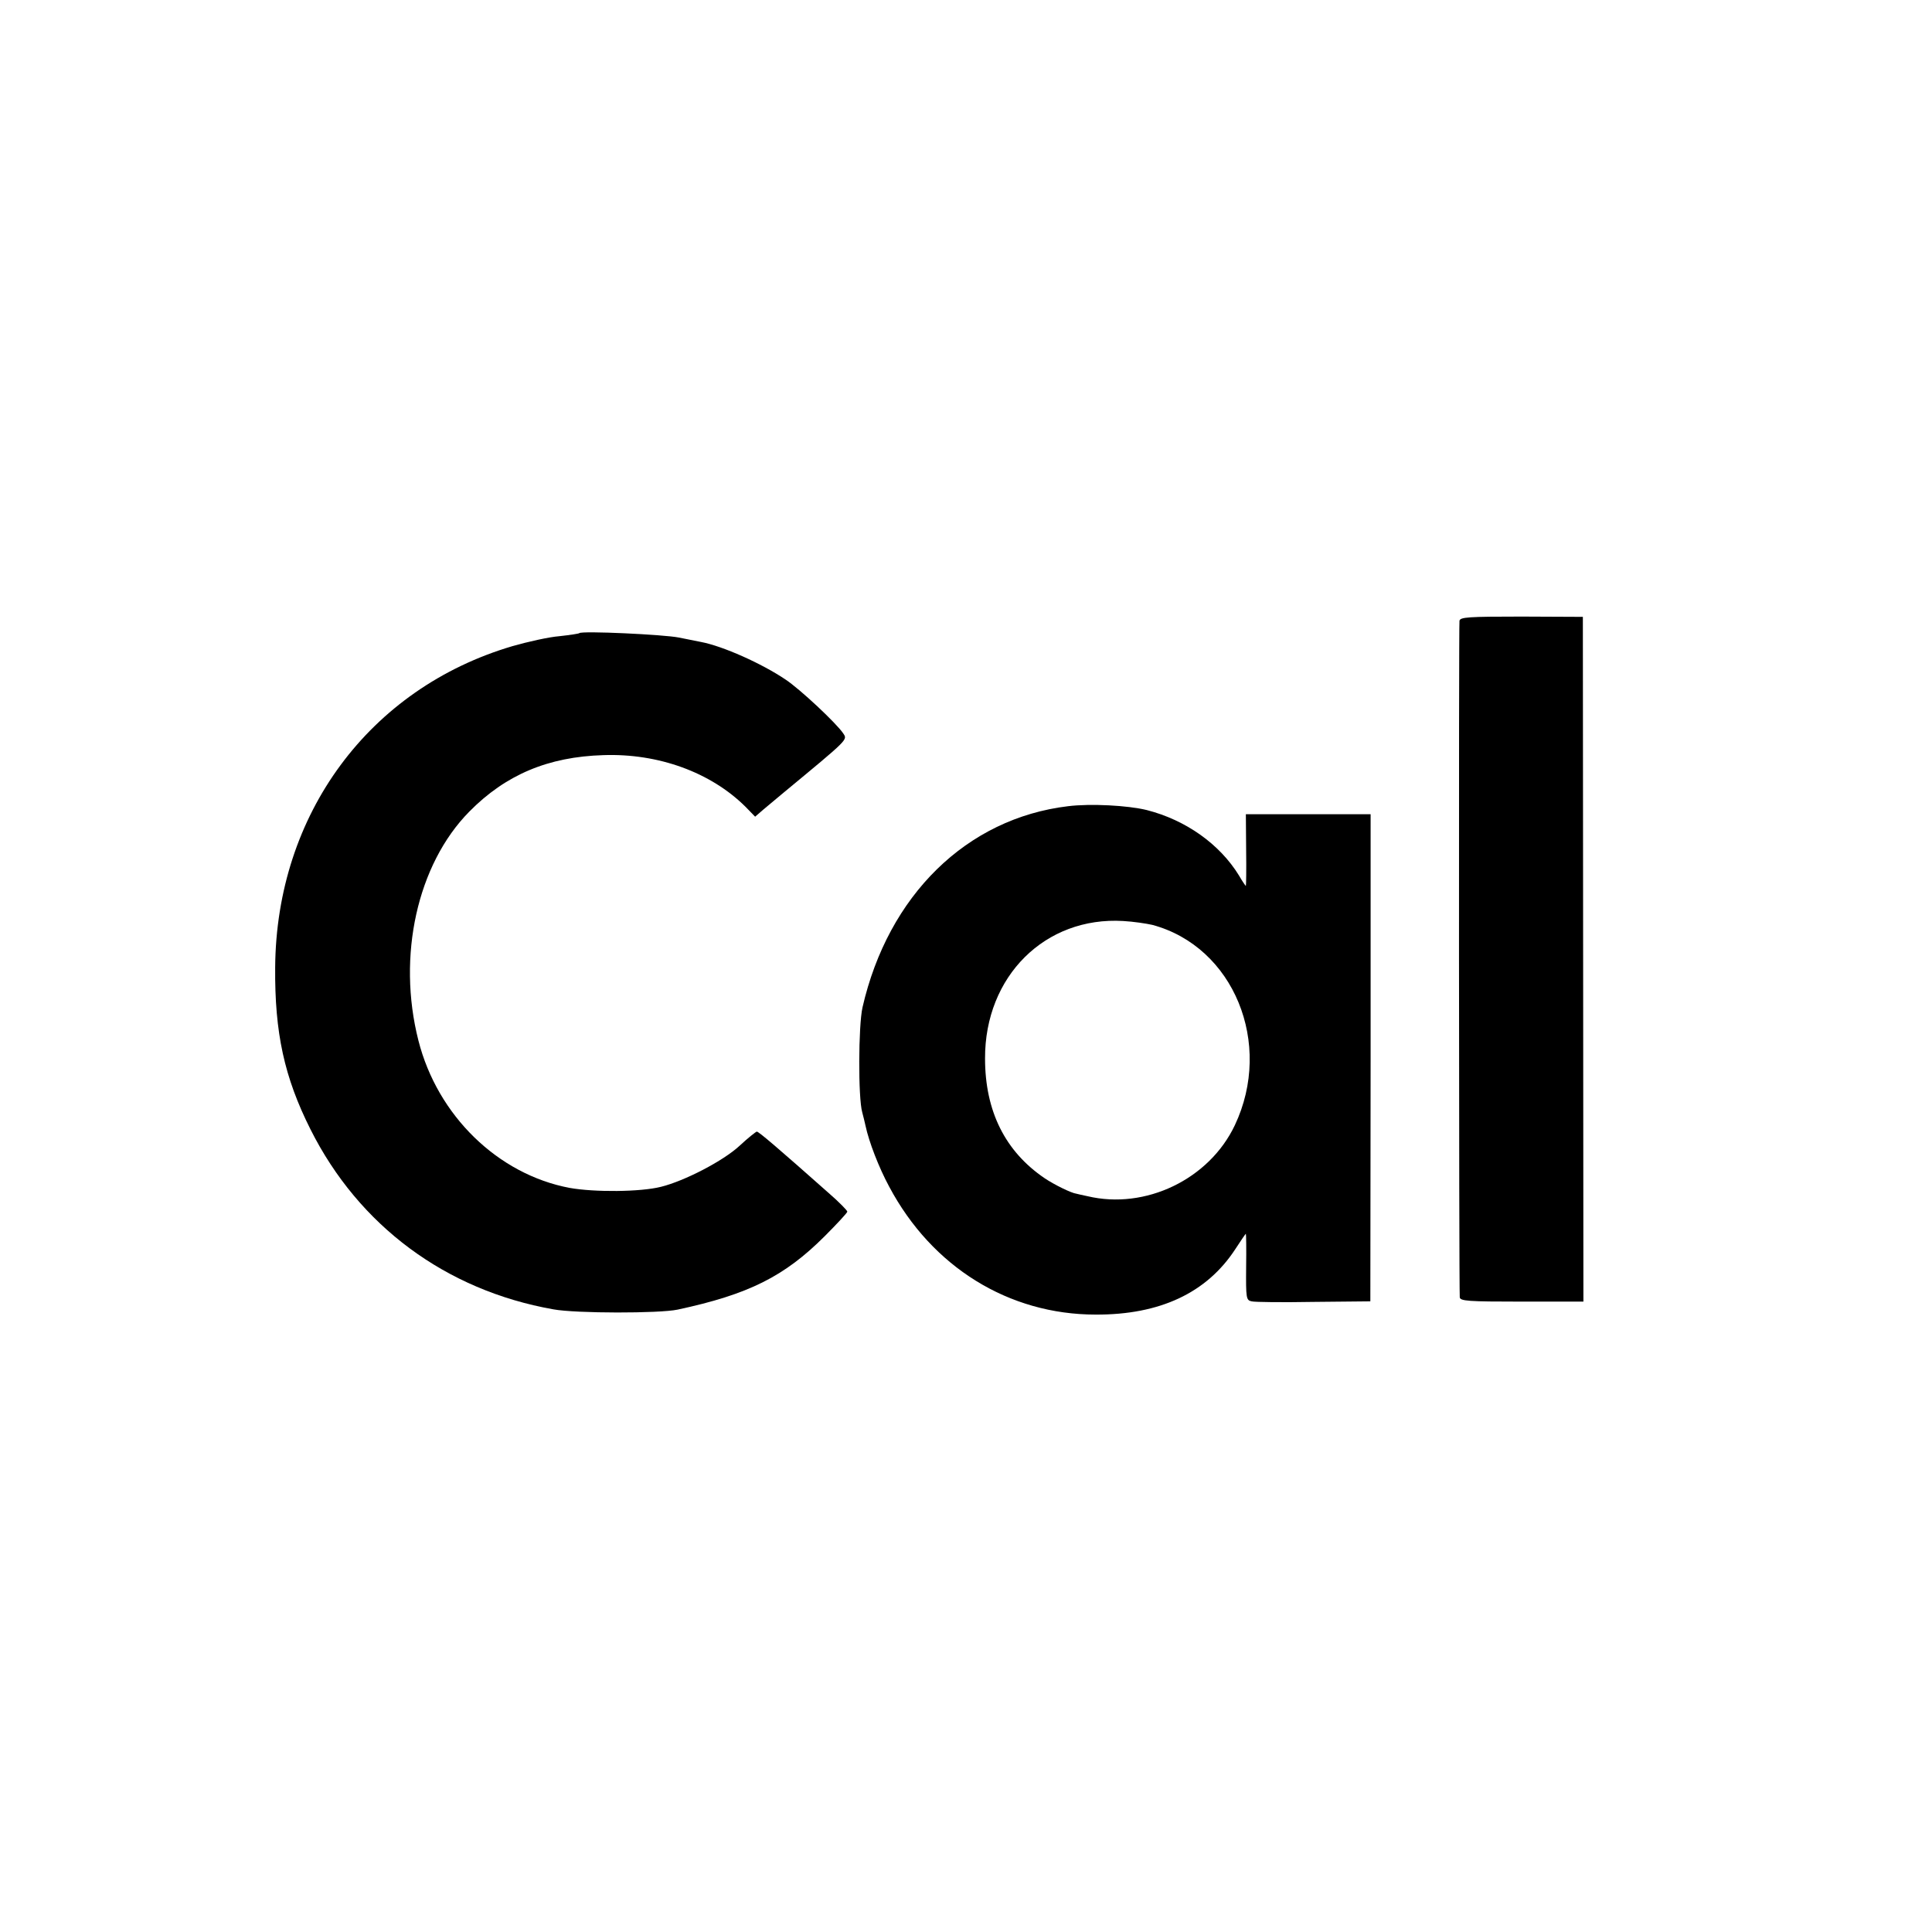
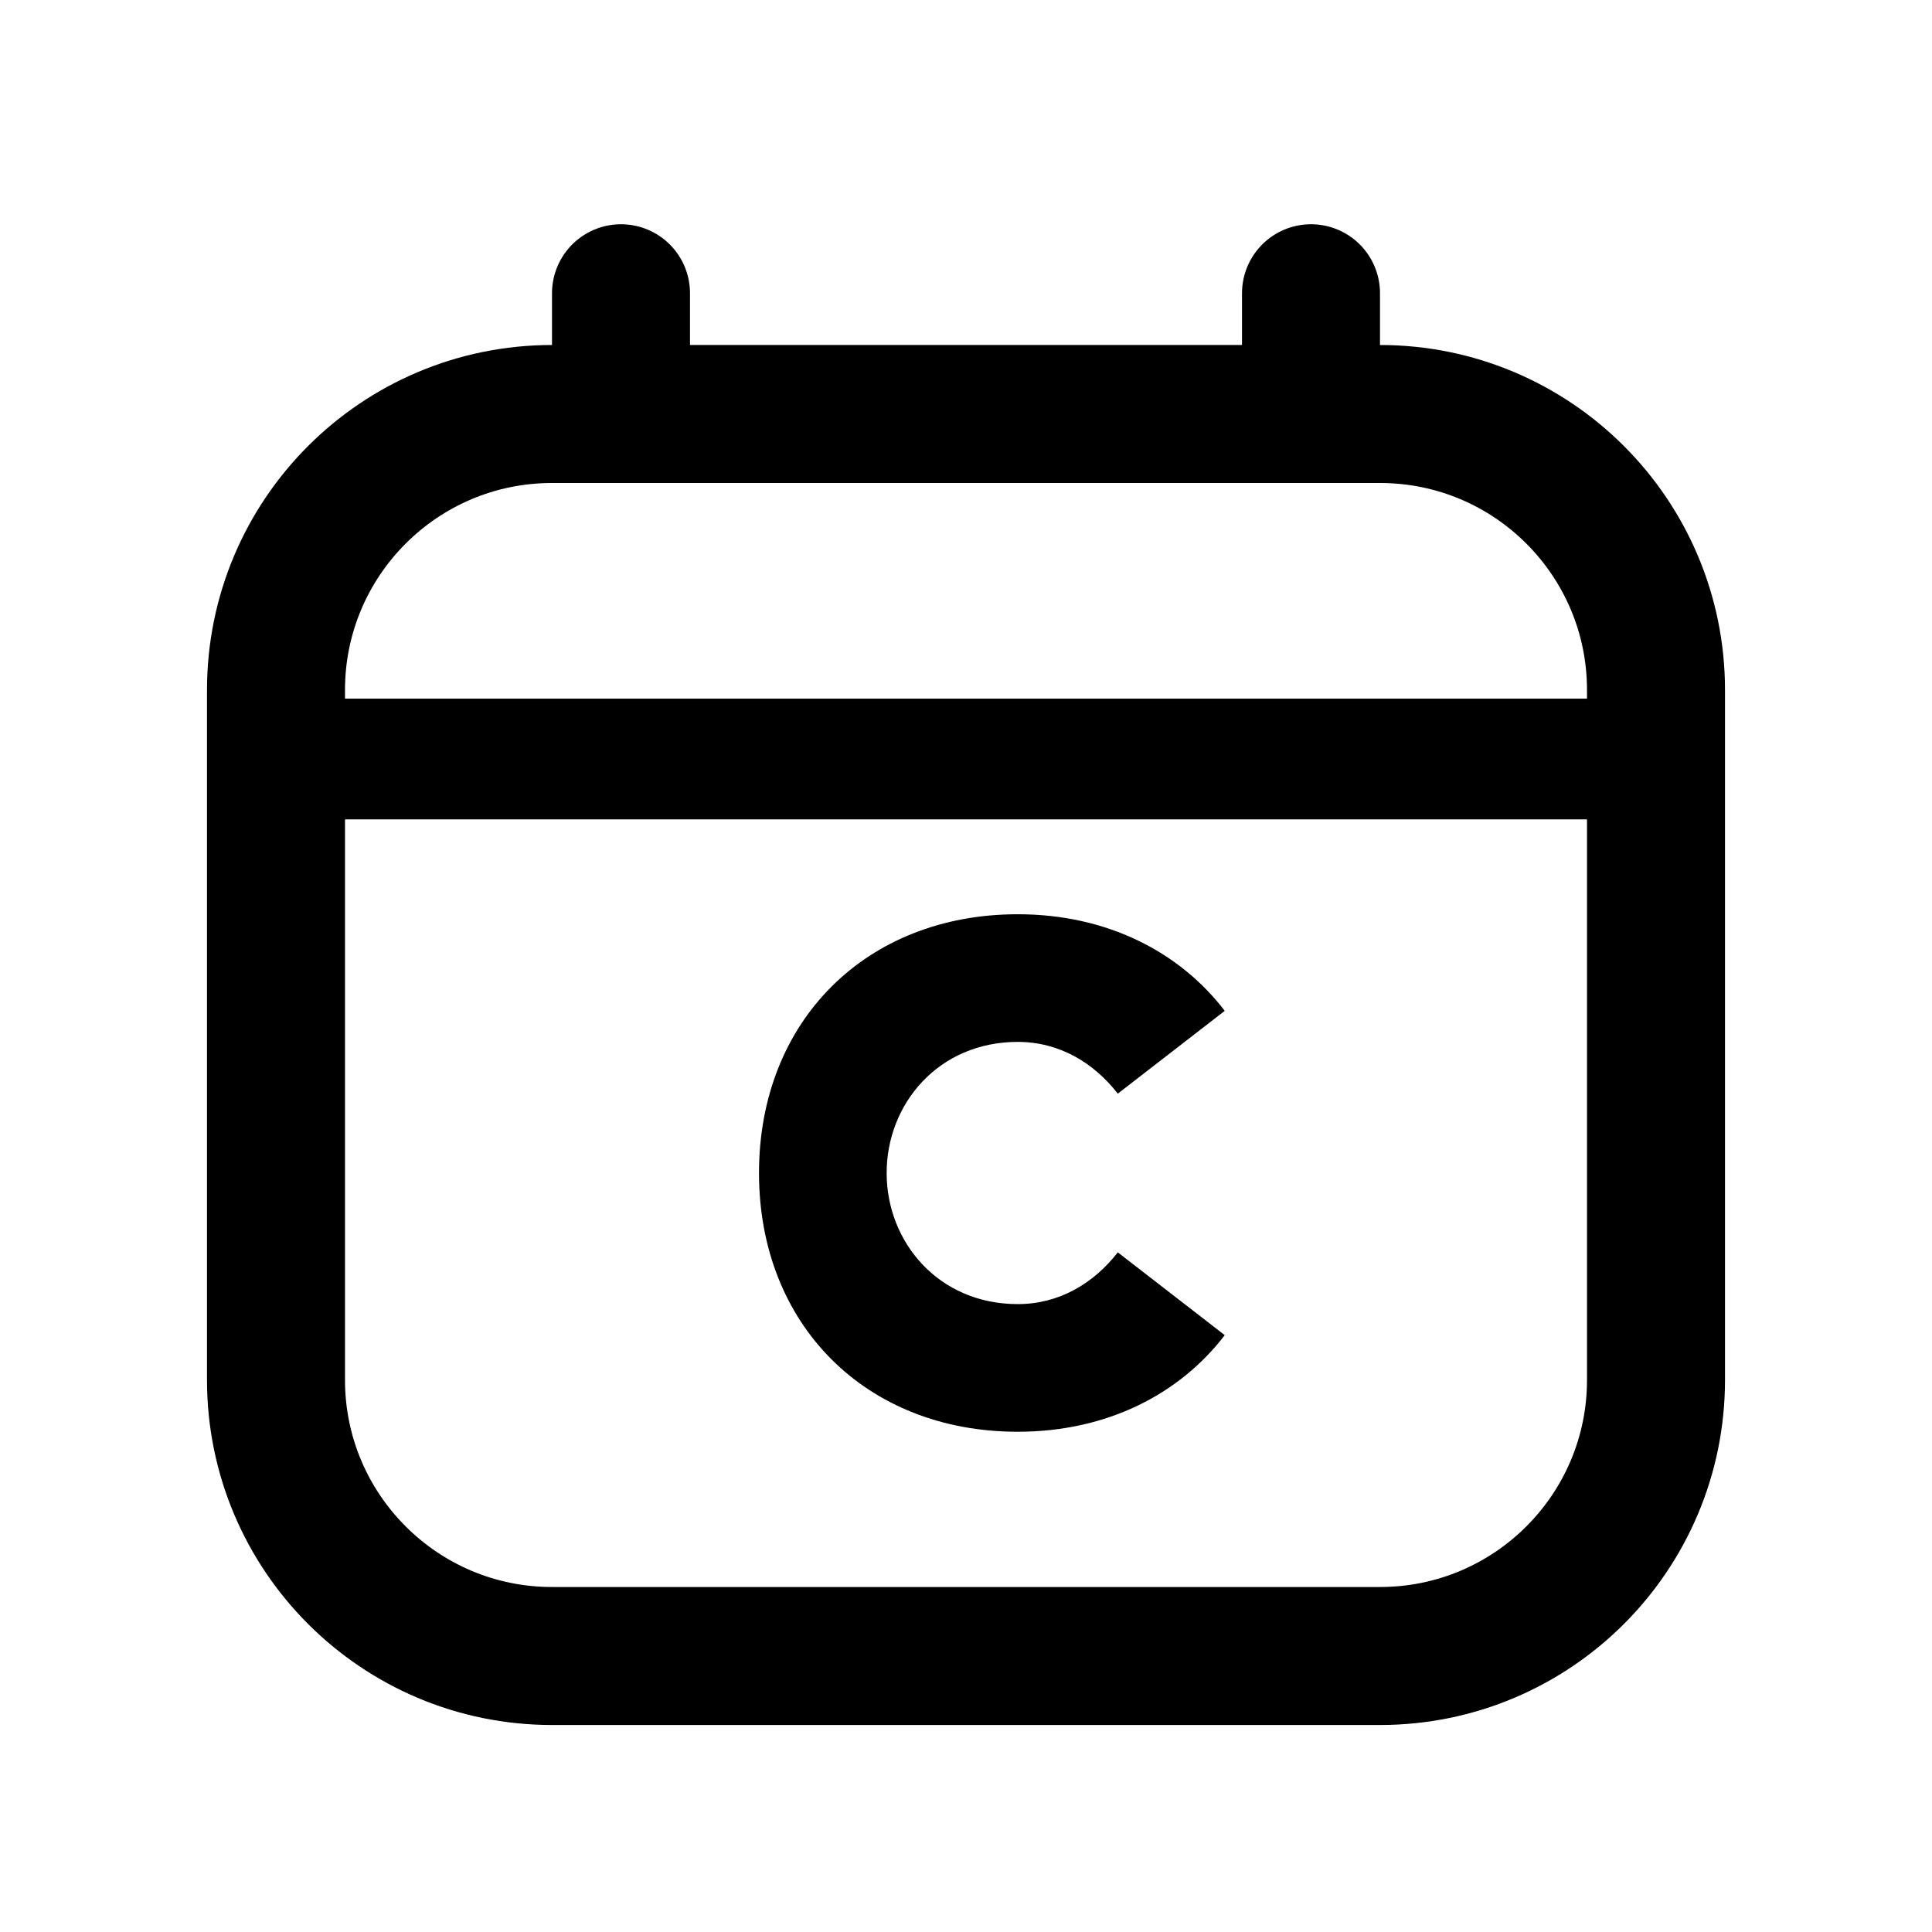
- <svg xmlns="http://www.w3.org/2000/svg" version="1.0" width="700pt" height="700pt" viewBox="0 0 700 700" preserveAspectRatio="xMidYMid meet">
-   <g transform="translate(0,700) scale(0.1,-0.1)" fill="#000000" stroke="none">
-     <path d="M5288 4751 c-3 -14 -2 -2406 1 -2451 1 -14 30 -16 224 -16 l224 0 -1 1241 -1 1240 -222 1 c-193 0 -222 -2 -225 -15z" />
-     <path d="M2099 4706 c-2 -2 -35 -7 -72 -11 -38 -3 -114 -20 -170 -36 -519 -153 -856 -609 -860 -1164 -2 -237 33 -398 128 -587 175 -349 490 -583 880 -652 81 -15 385 -15 450 -1 257 55 387 120 533 266 45 45 82 85 82 89 0 4 -30 35 -67 67 -185 164 -254 223 -261 223 -4 -1 -32 -23 -62 -51 -59 -55 -200 -128 -285 -149 -75 -19 -241 -20 -331 -4 -260 49 -479 262 -548 534 -78 306 -4 638 184 829 132 134 286 199 486 205 199 7 389 -62 515 -187 l35 -36 30 26 c16 13 49 41 73 61 238 197 232 191 216 215 -24 36 -156 160 -209 195 -86 58 -227 121 -306 136 -14 3 -50 10 -80 16 -54 11 -352 25 -361 16z" />
-     <path d="M3870 4079 c-368 -44 -652 -323 -745 -729 -15 -67 -16 -327 -1 -380 4 -14 9 -36 12 -49 12 -57 48 -151 86 -221 155 -291 433 -463 748 -463 233 -1 402 79 505 236 20 31 38 57 39 57 1 0 2 -54 1 -120 -1 -114 0 -121 20 -125 11 -3 112 -4 225 -2 l205 2 1 883 0 882 -226 0 -226 0 1 -130 c1 -71 0 -130 -1 -130 -1 0 -13 17 -25 38 -70 114 -193 201 -334 237 -69 17 -204 24 -285 14z m305 -430 c295 -79 439 -430 299 -726 -93 -196 -324 -307 -534 -257 -19 4 -37 8 -40 9 -18 2 -81 33 -115 56 -143 97 -216 243 -216 434 -1 298 218 515 501 498 36 -2 83 -9 105 -14z" />
-   </g>
+ <svg xmlns="http://www.w3.org/2000/svg" width="16" height="16" viewBox="0 0 56 56" fill="none">
+   <rect x="8" y="12" width="40" height="36" rx="8" stroke="#000" stroke-width="4" />
+   <path d="M18 12V8.5M38 12V8.5" stroke="#000" stroke-width="4" stroke-linecap="round" />
+   <path d="M8 22H48" stroke="#000" stroke-width="3.5" />
+   <path d="M22 34c0-4.4 3.1-7.5 7.5-7.5 2.6 0 4.7 1.1 6 2.8l-3.1 2.4c-.7-.9-1.7-1.5-2.9-1.5-2.3 0-3.8 1.8-3.8 3.8s1.5 3.8 3.8 3.8c1.2 0 2.2-.6 2.9-1.5l3.1 2.4c-1.3 1.7-3.4 2.8-6 2.8-4.4 0-7.5-3.1-7.5-7.5Z" fill="#000" />
</svg>
